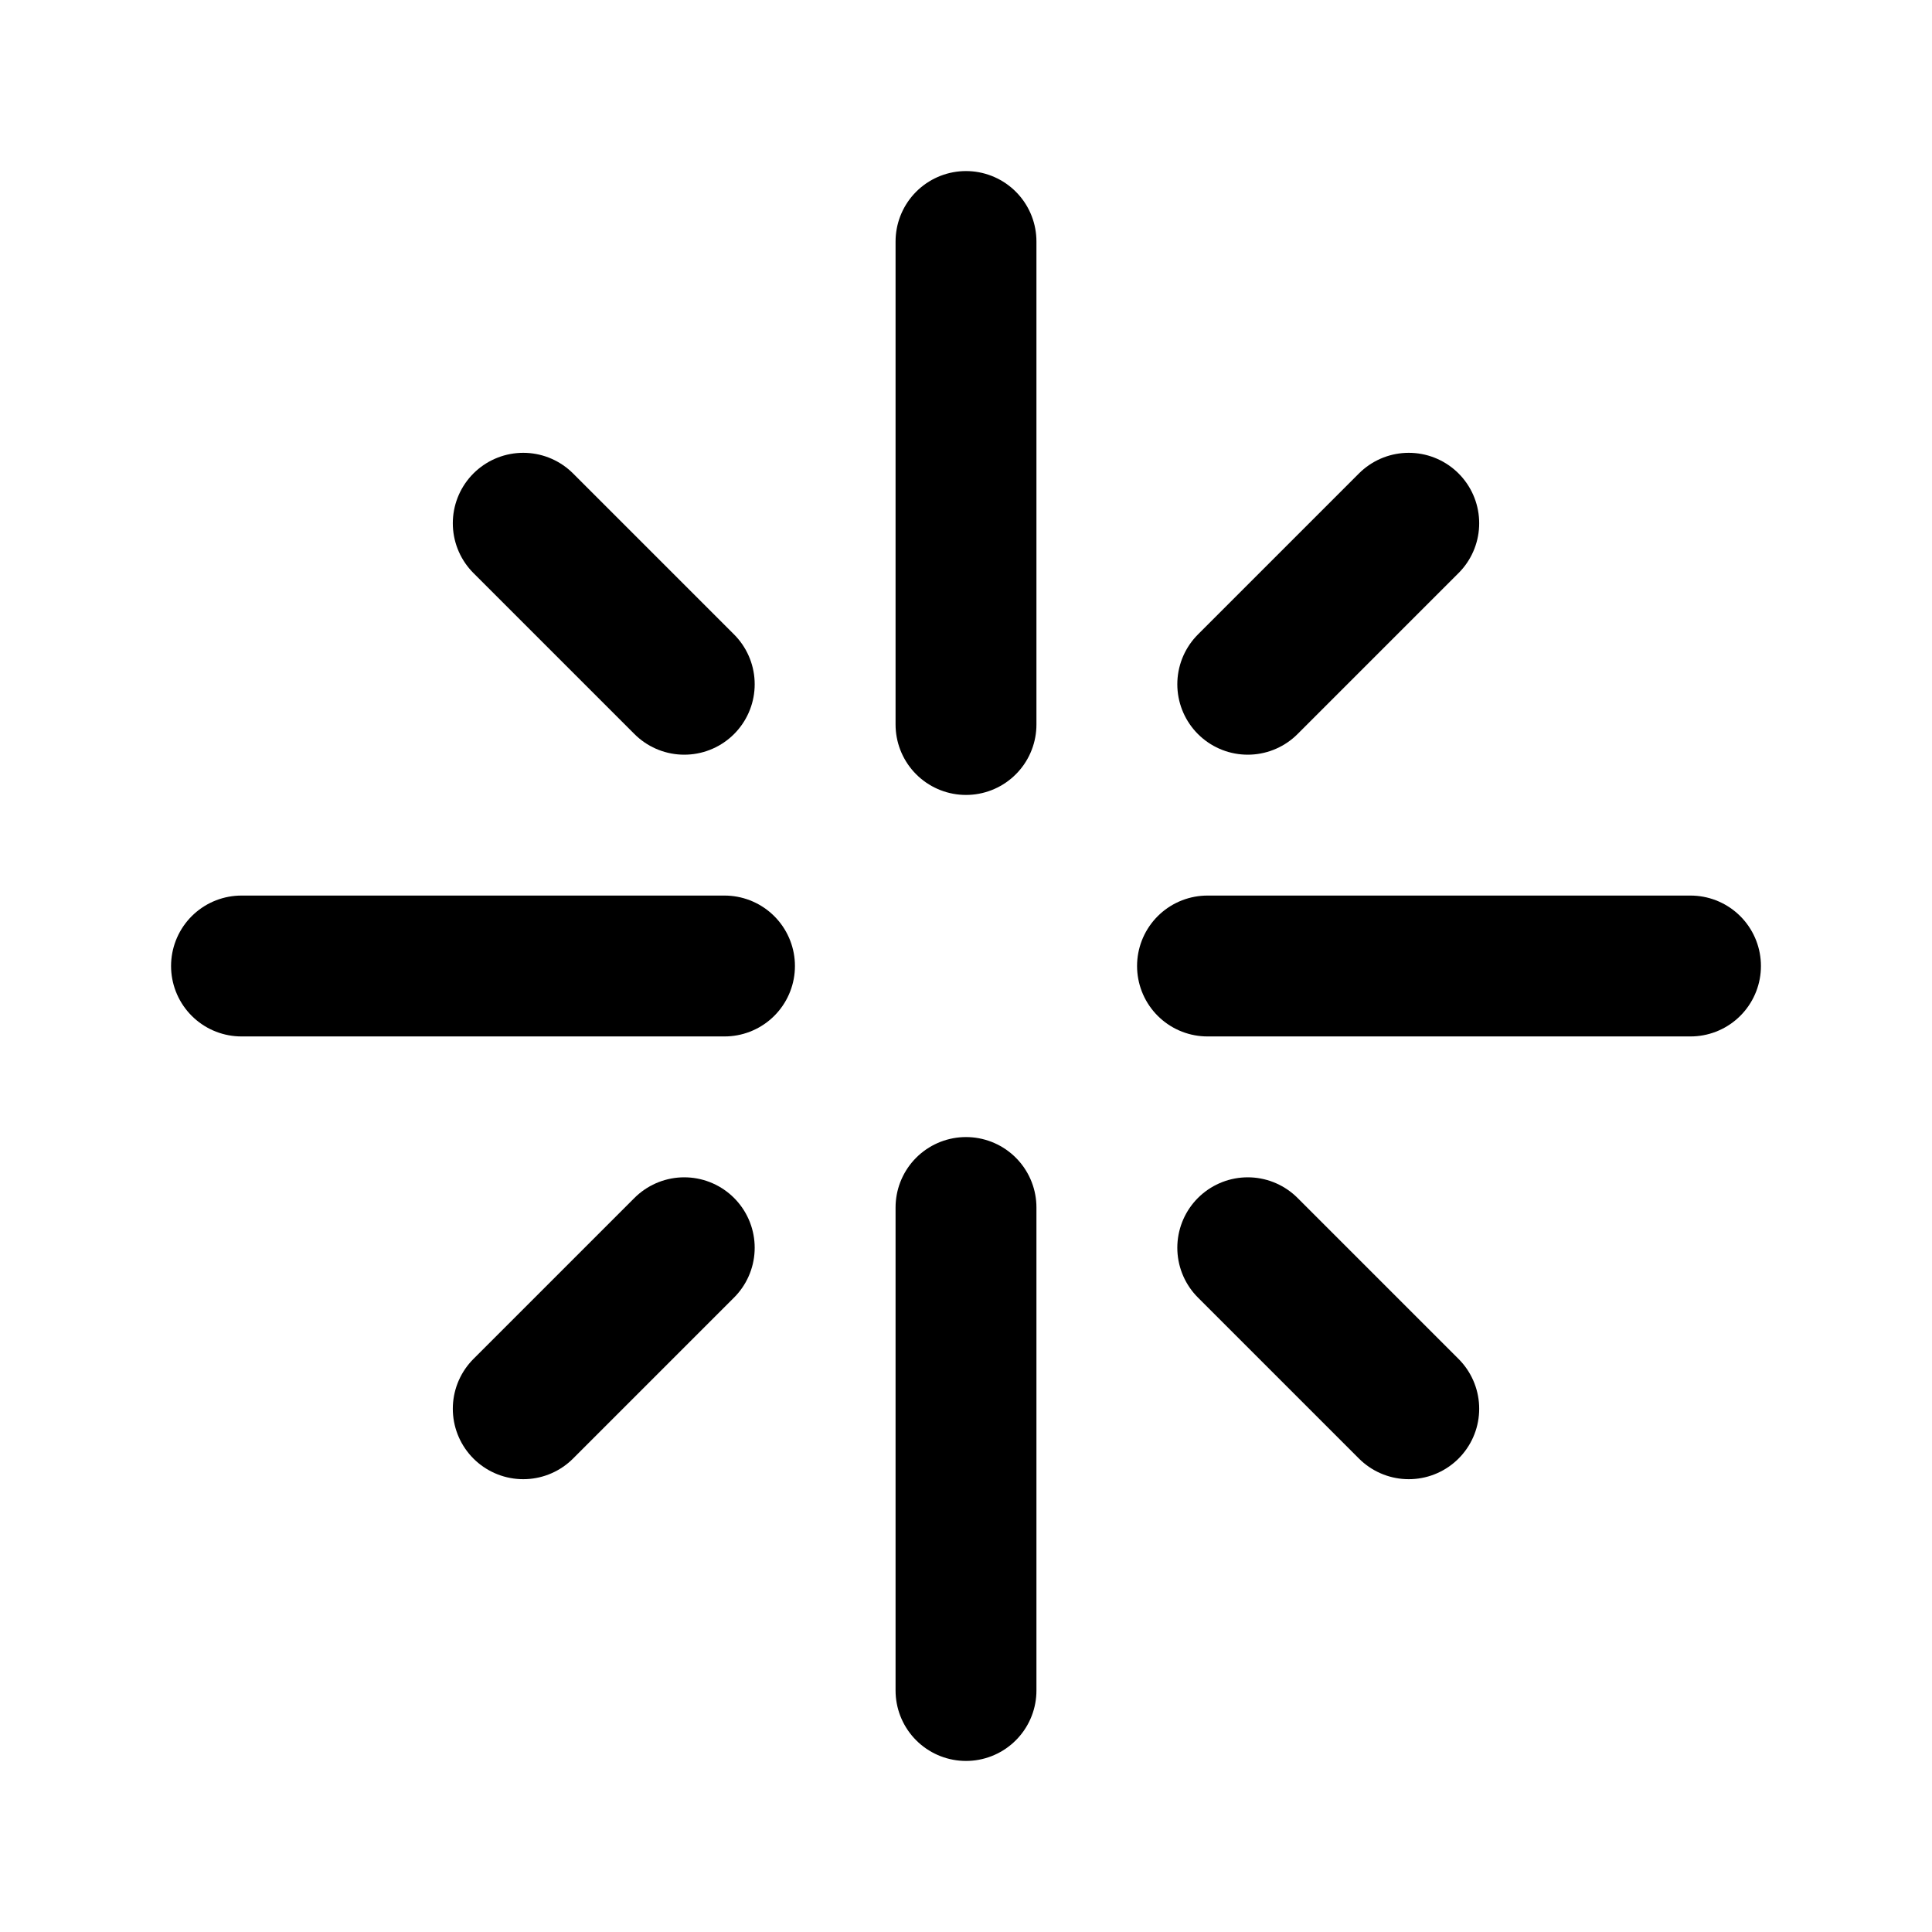
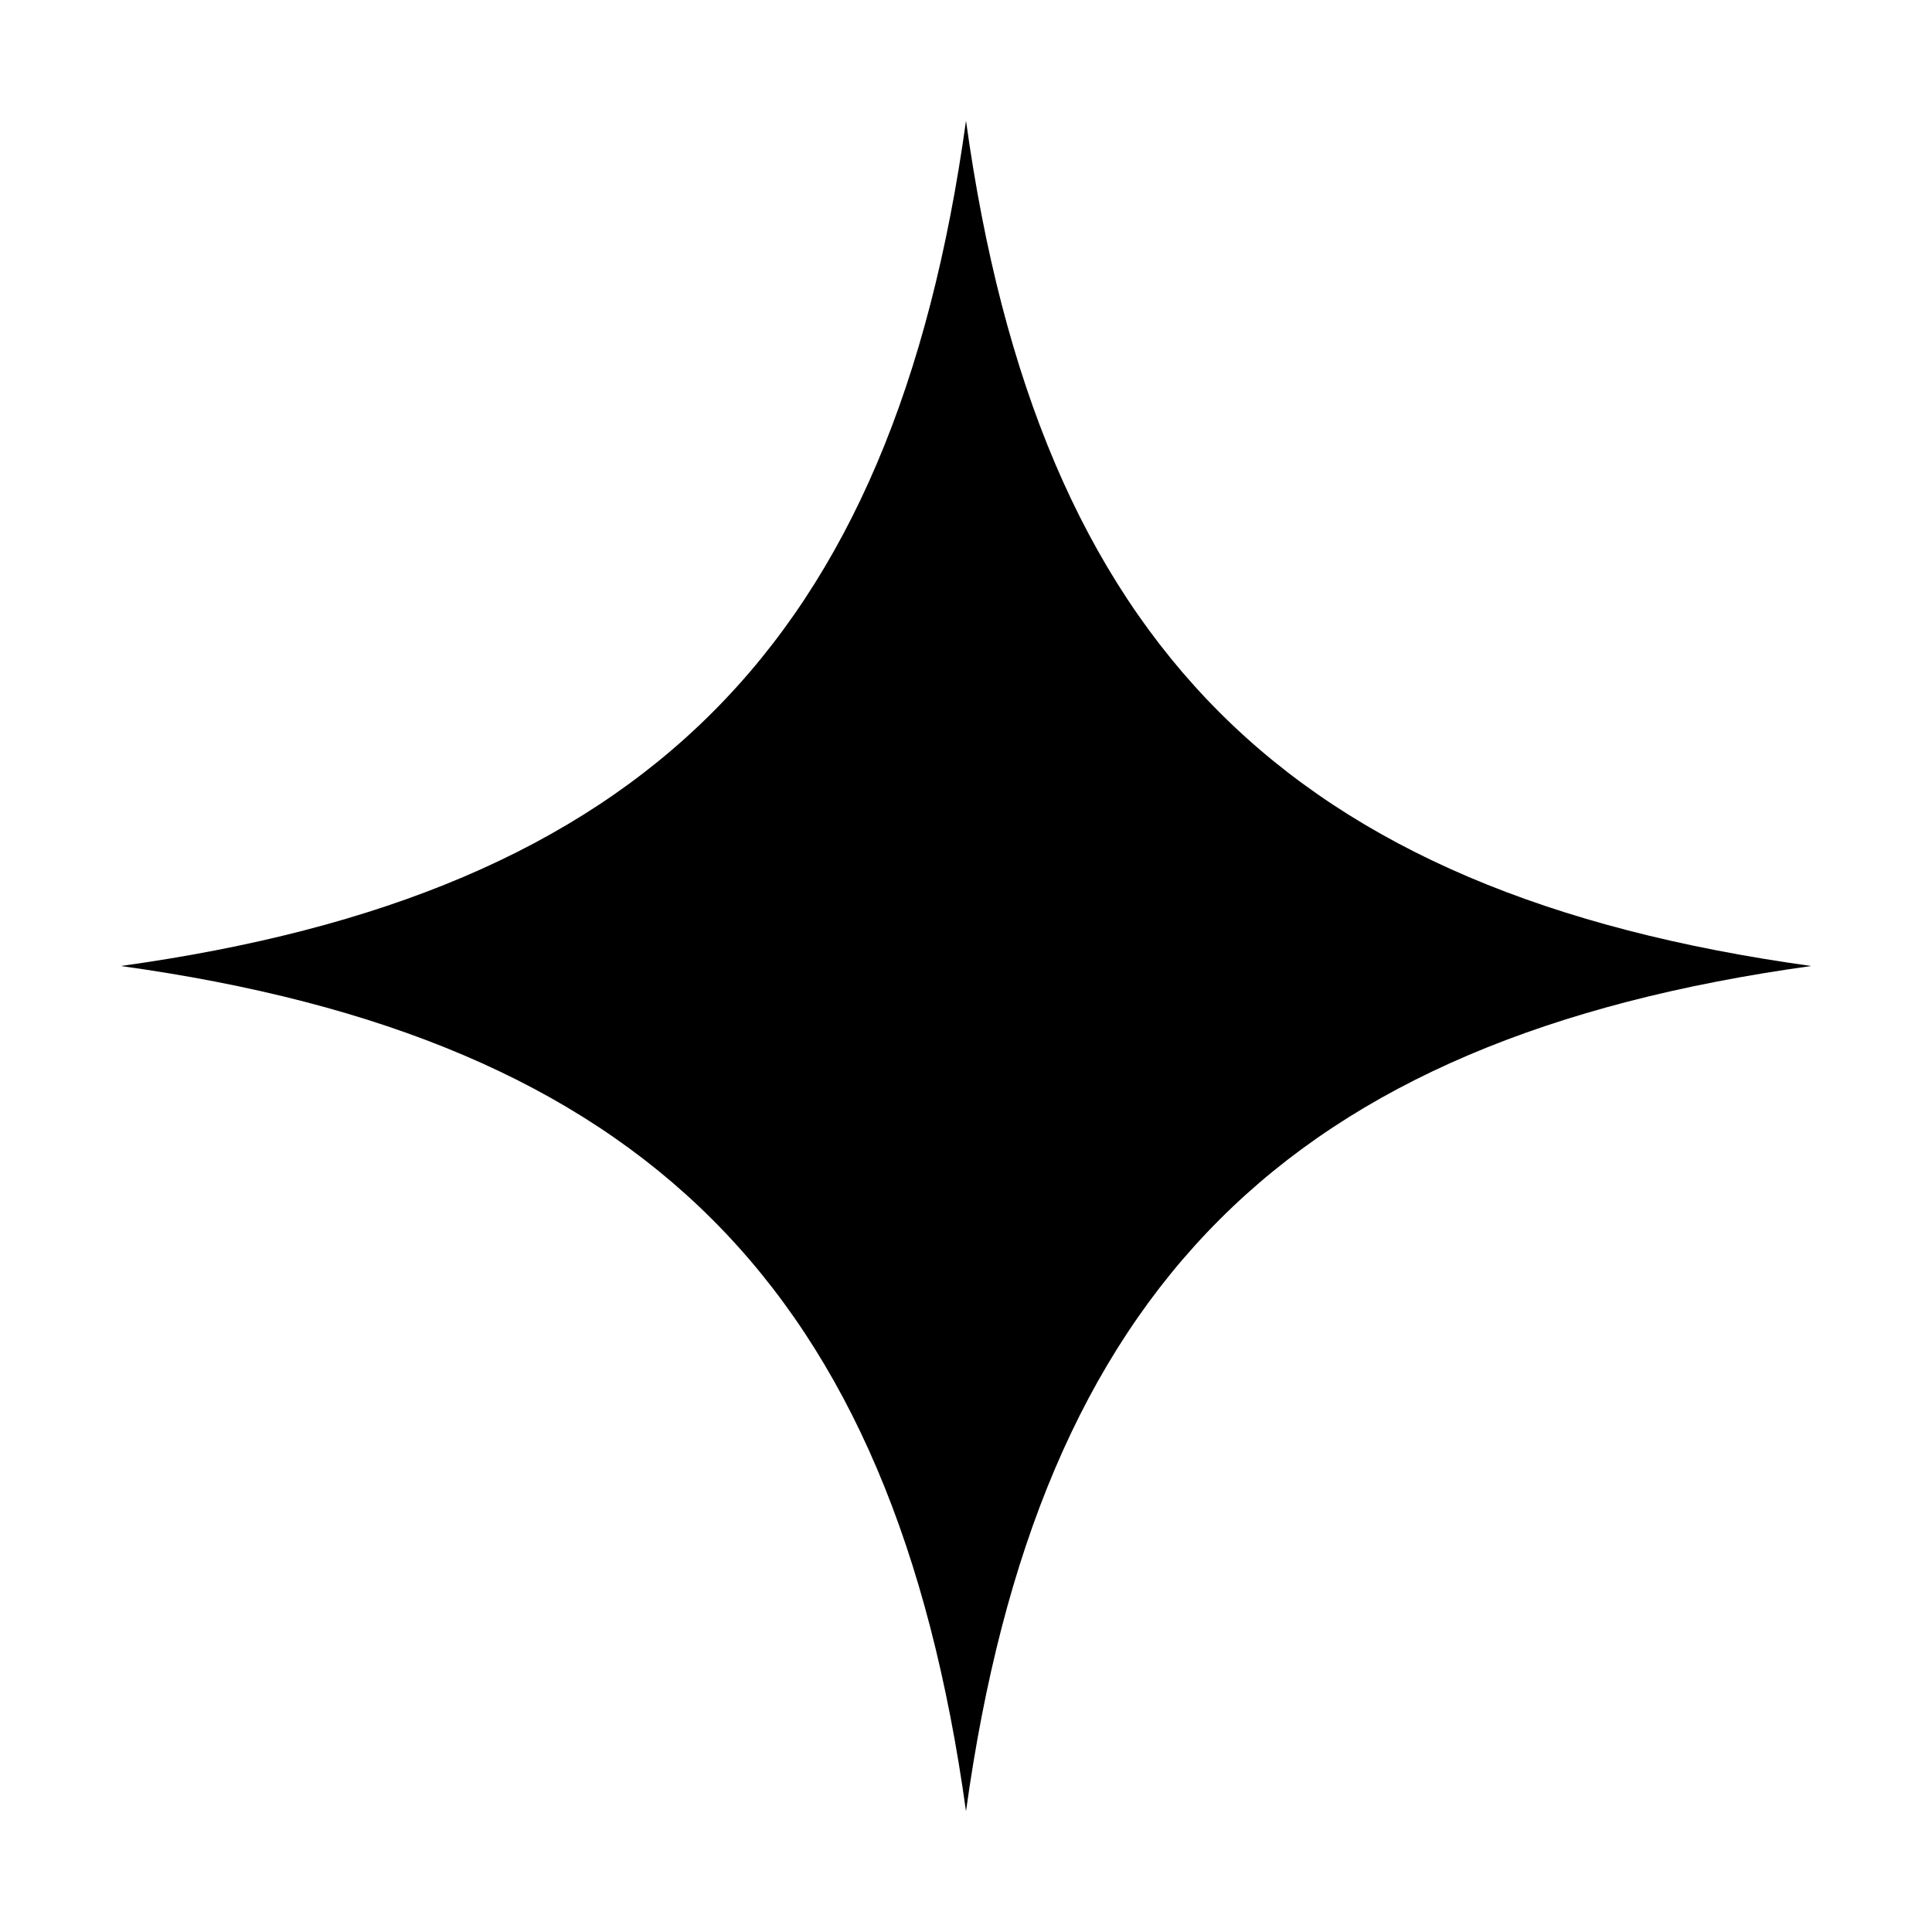
- <svg xmlns="http://www.w3.org/2000/svg" viewBox="0 0 24 24" fill="none" stroke="currentColor" stroke-width="1.75" stroke-linecap="round" stroke-linejoin="round">
-   <path d="M12 3v6M12 15v6M3 12h6M15 12h6" />
-   <path d="M6.5 6.5l2 2M15.5 15.5l2 2M17.5 6.5l-2 2M8.5 15.5l-2 2" />
+ <svg xmlns="http://www.w3.org/2000/svg" viewBox="0 0 24 24" fill="currentColor">
+   <path fill-rule="evenodd" d="M12 1.5C12.9 8 16 11.1 22.5 12C16 12.9 12.9 16 12 22.5C11.1 16 8 12.9 1.5 12C8 11.1 11.1 8 12 1.5Z" />
</svg>
